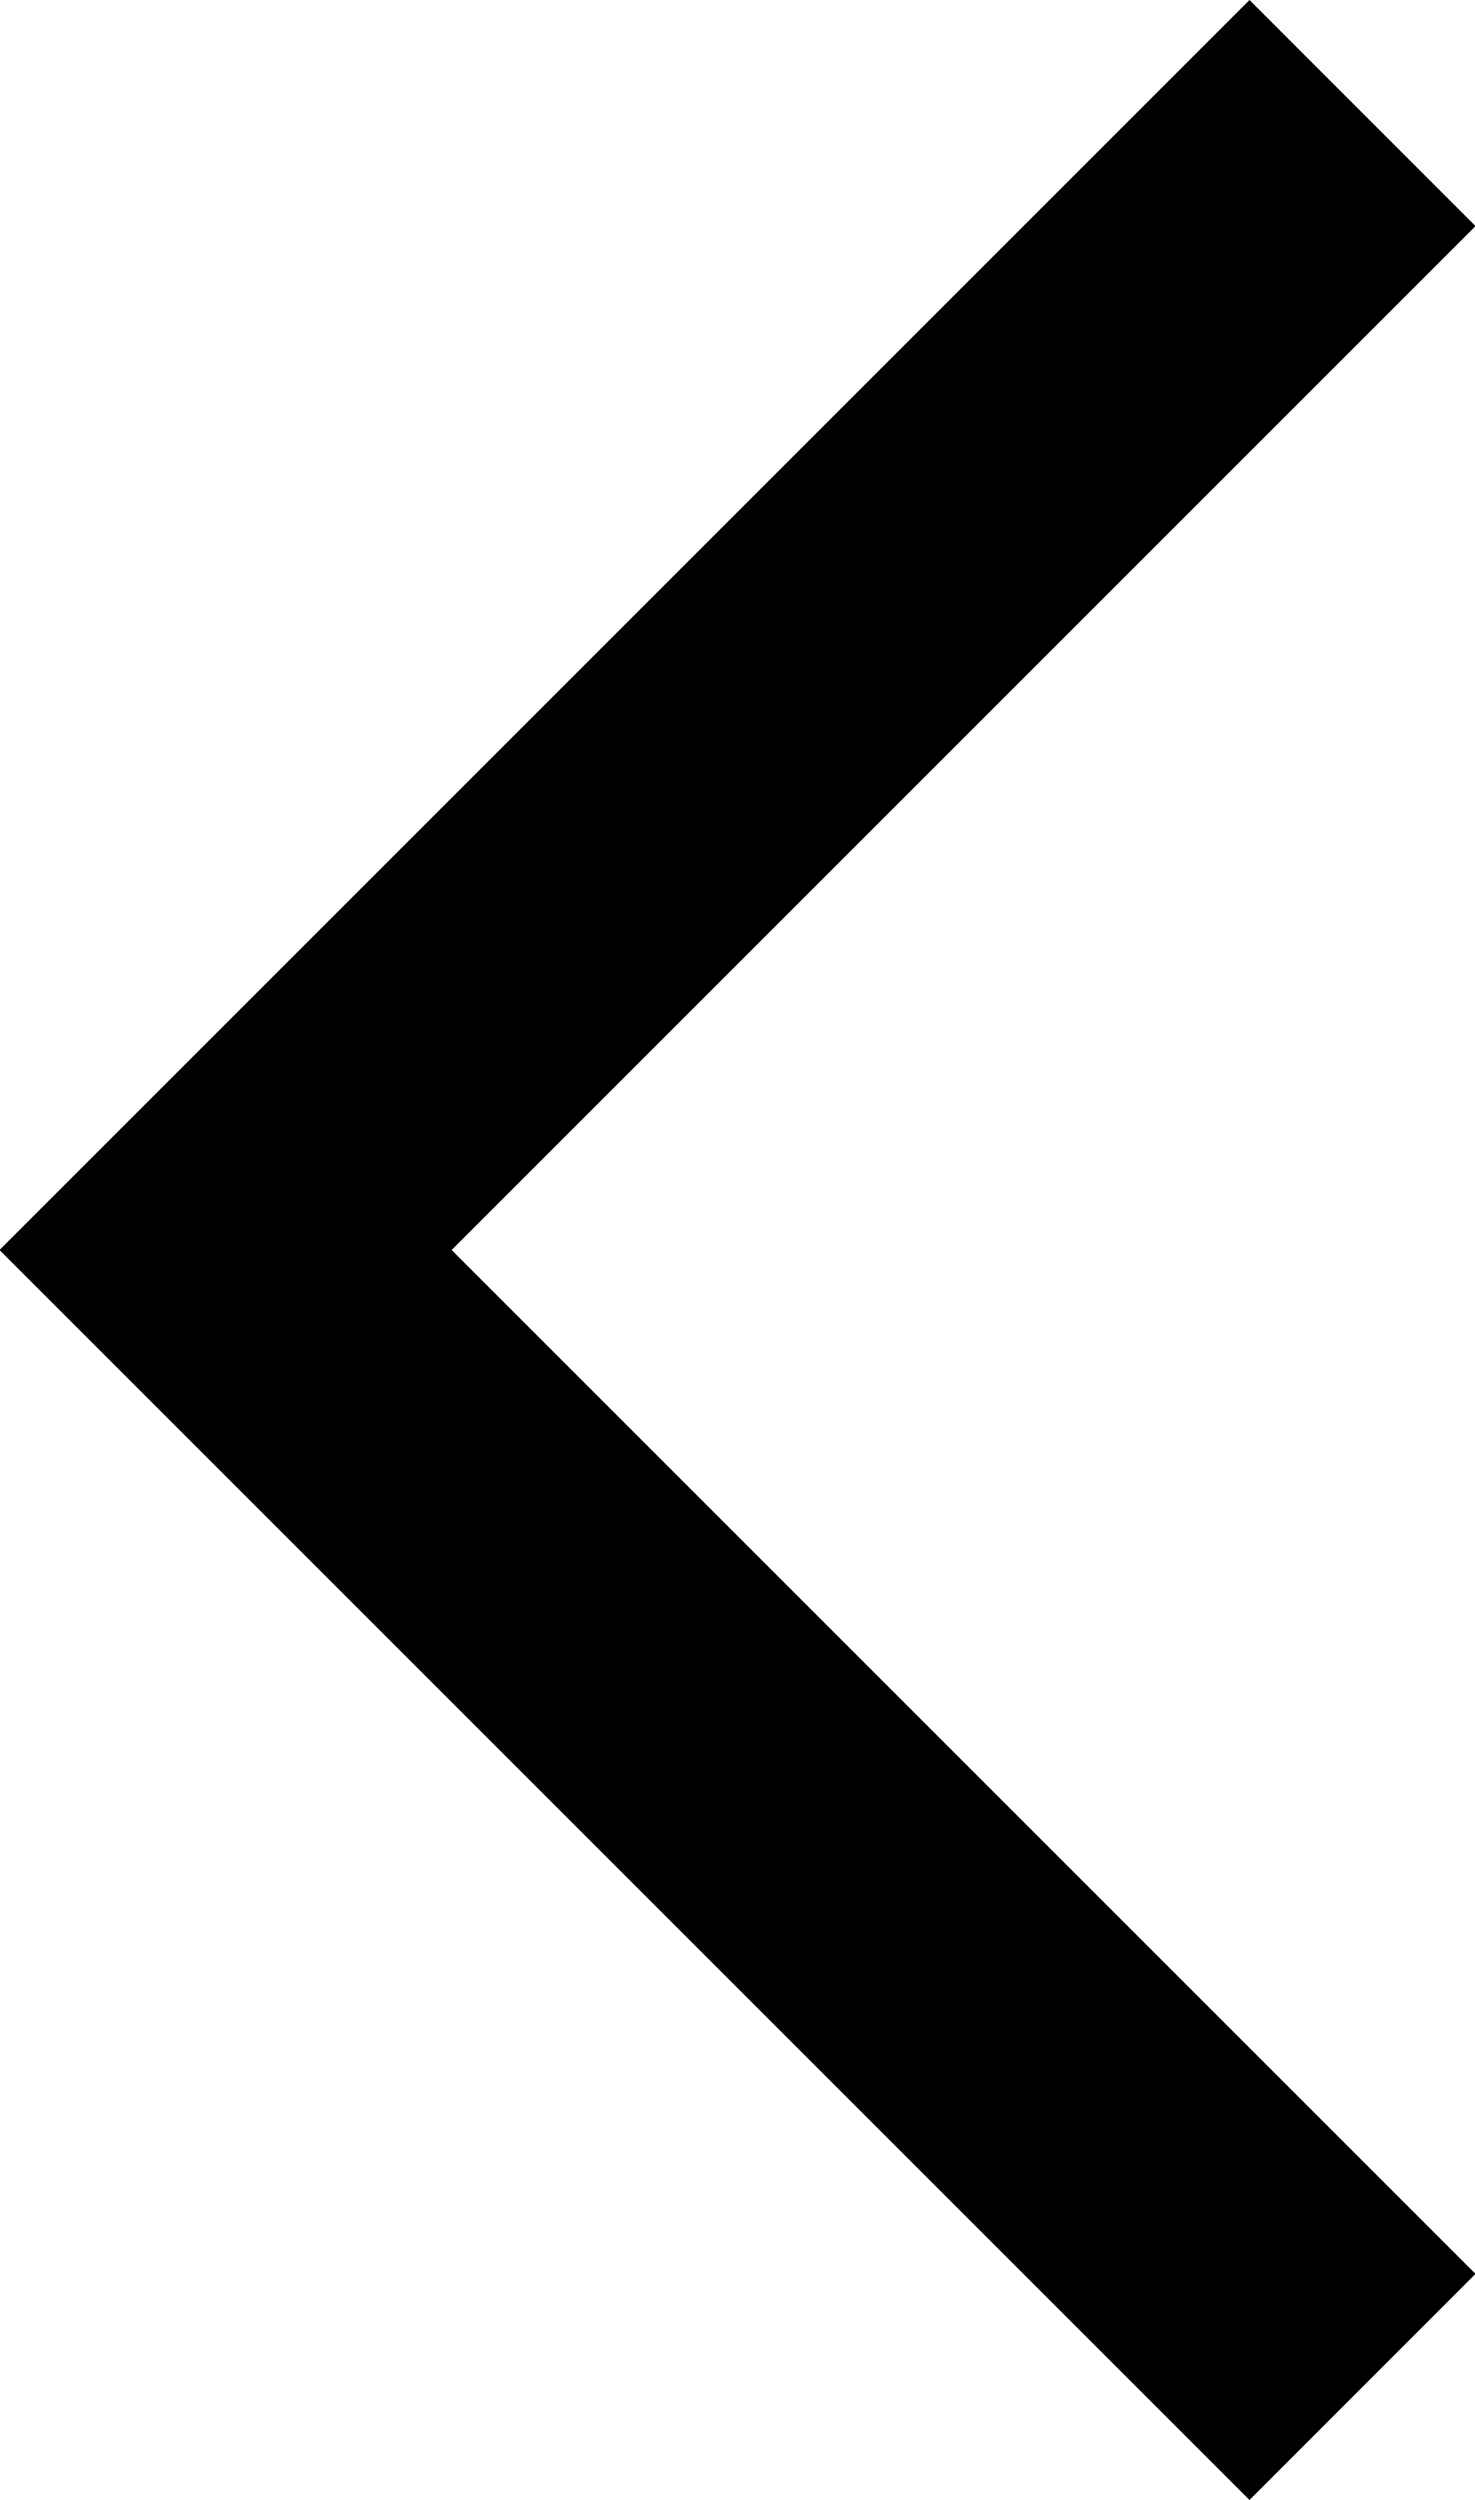
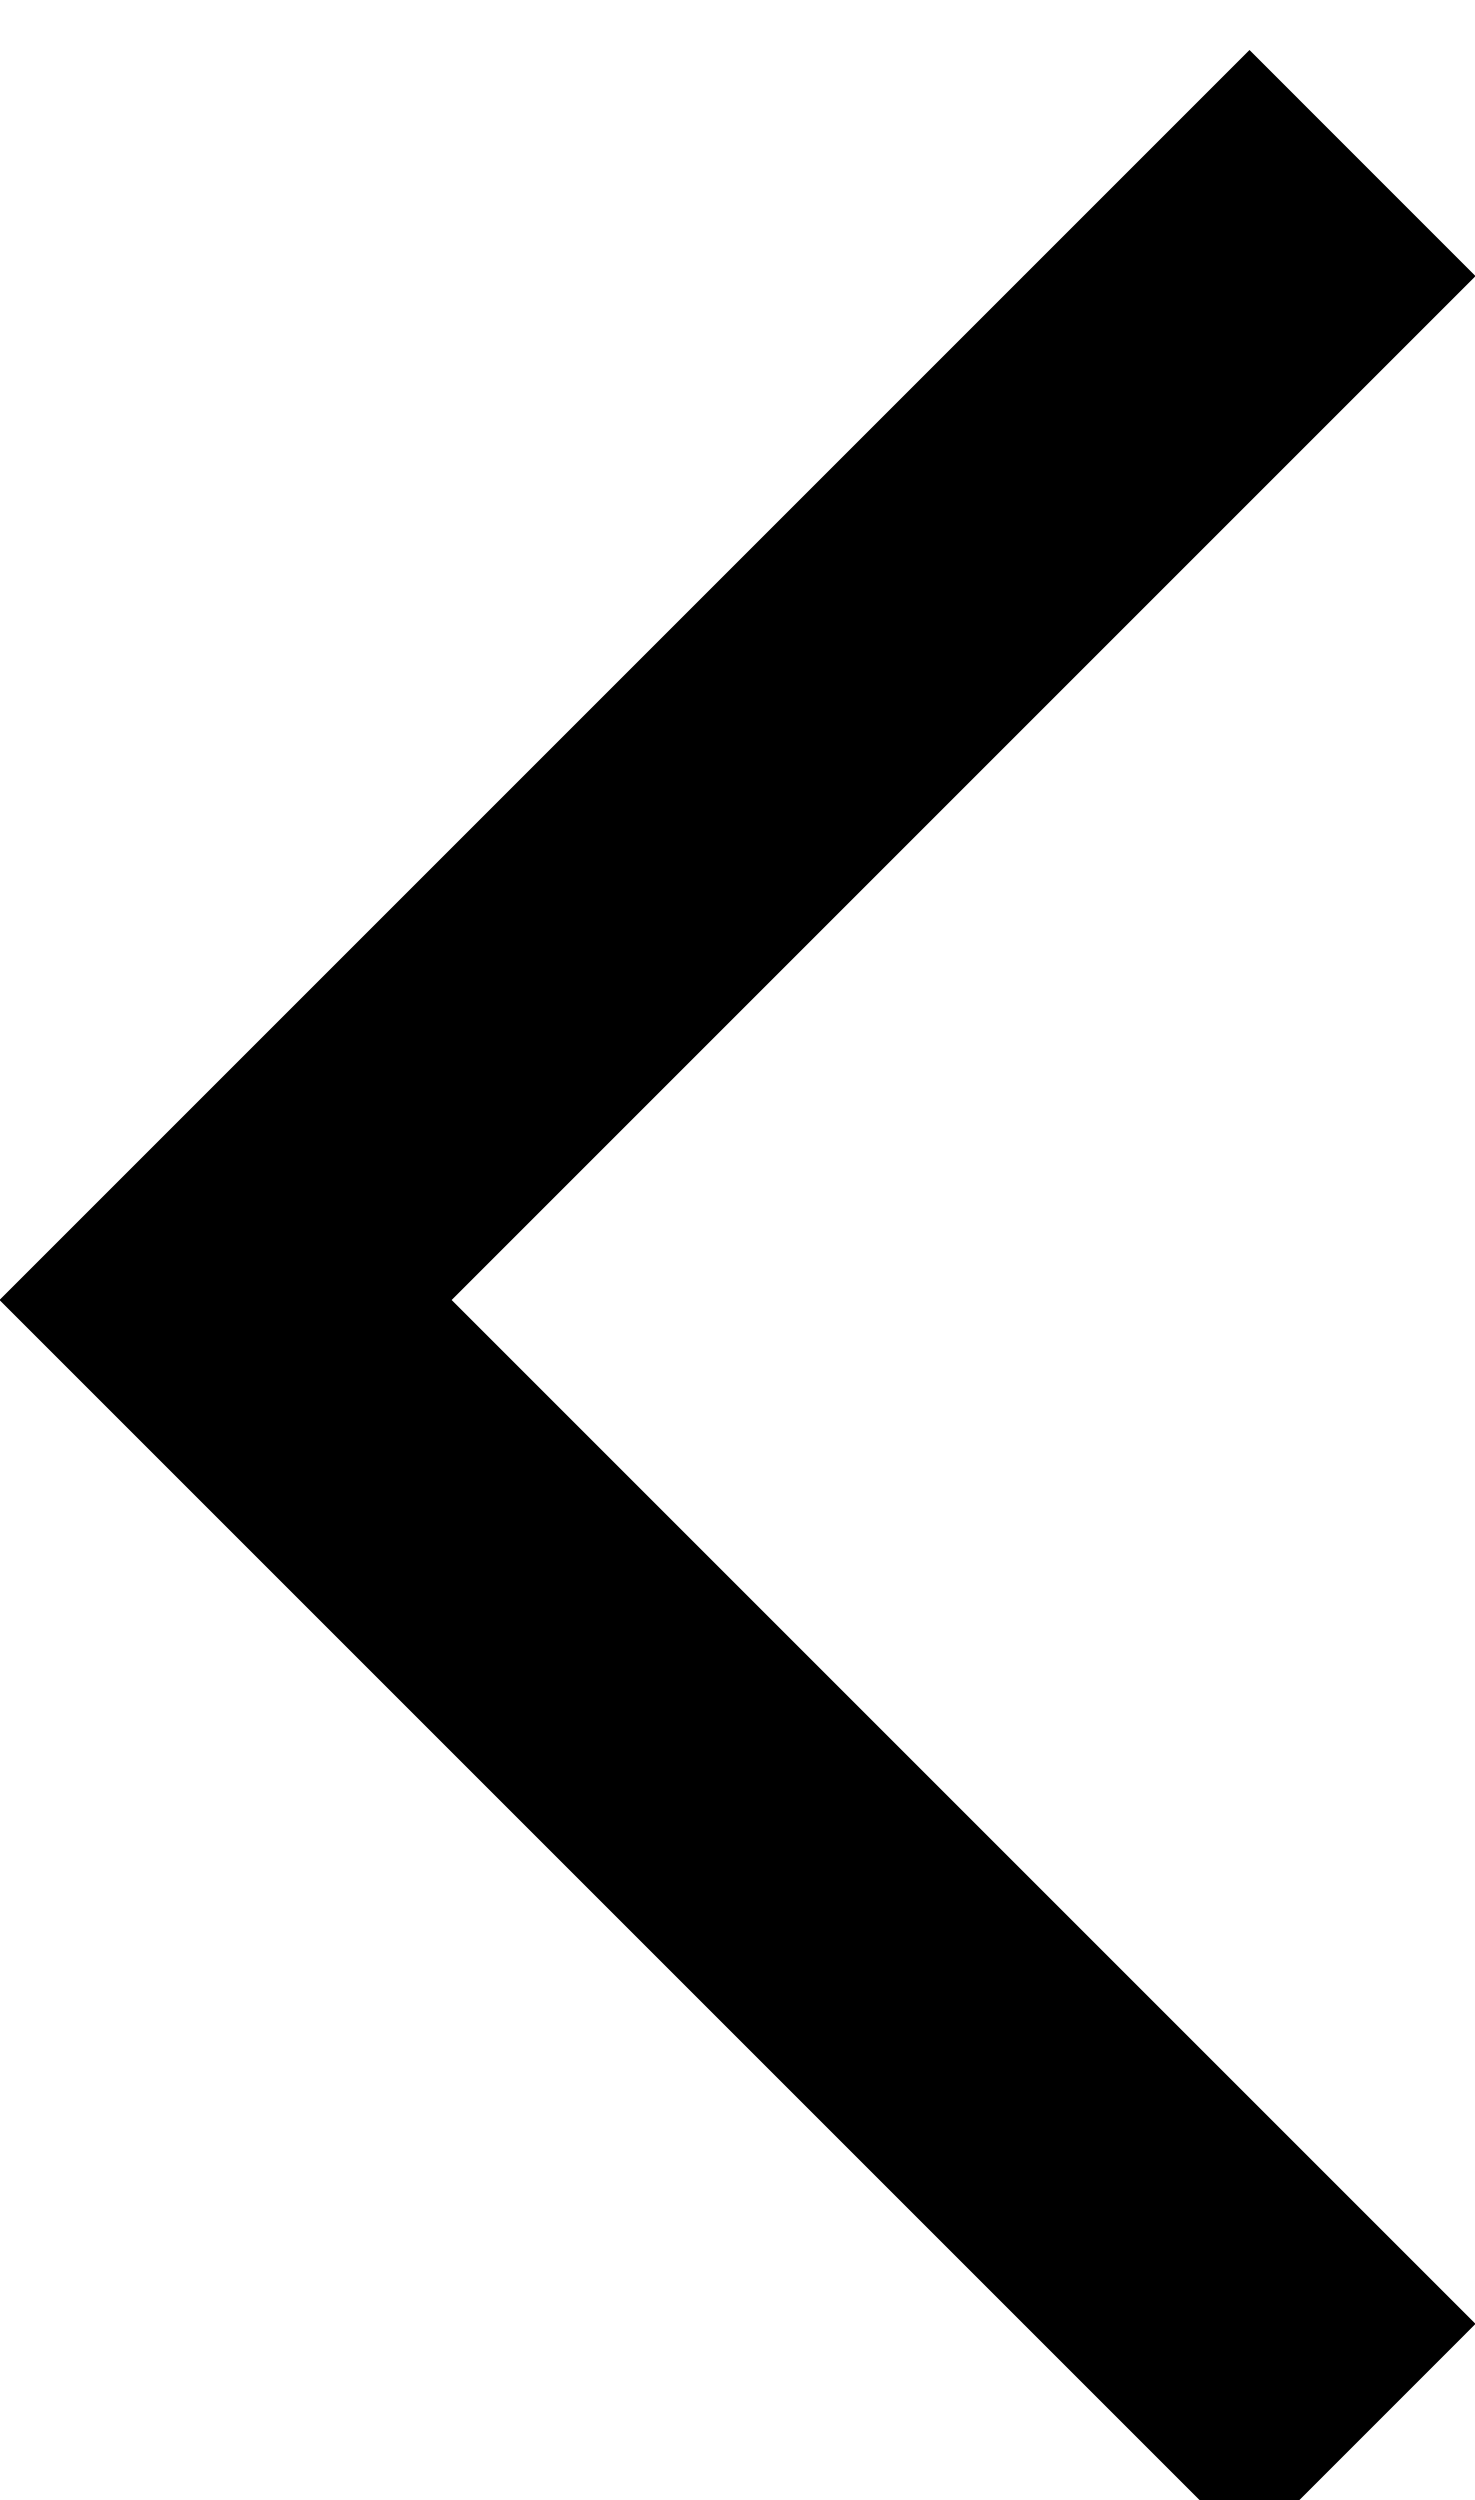
- <svg xmlns="http://www.w3.org/2000/svg" version="1.1" id="Layer_1" x="0px" y="0px" width="59px" height="100px" viewBox="0 0 59 100" enable-background="new 0 0 59 100" xml:space="preserve">
+ <svg xmlns="http://www.w3.org/2000/svg" version="1.1" id="Layer_1" x="0px" y="0px" width="59px" height="100px" viewBox="0 -2 59 100" enable-background="new 0 0 59 100" xml:space="preserve">
  <polygon points="59.021,9.044 49.979,0 -0.021,50 49.979,100 59.021,90.955 18.066,50 " />
</svg>
